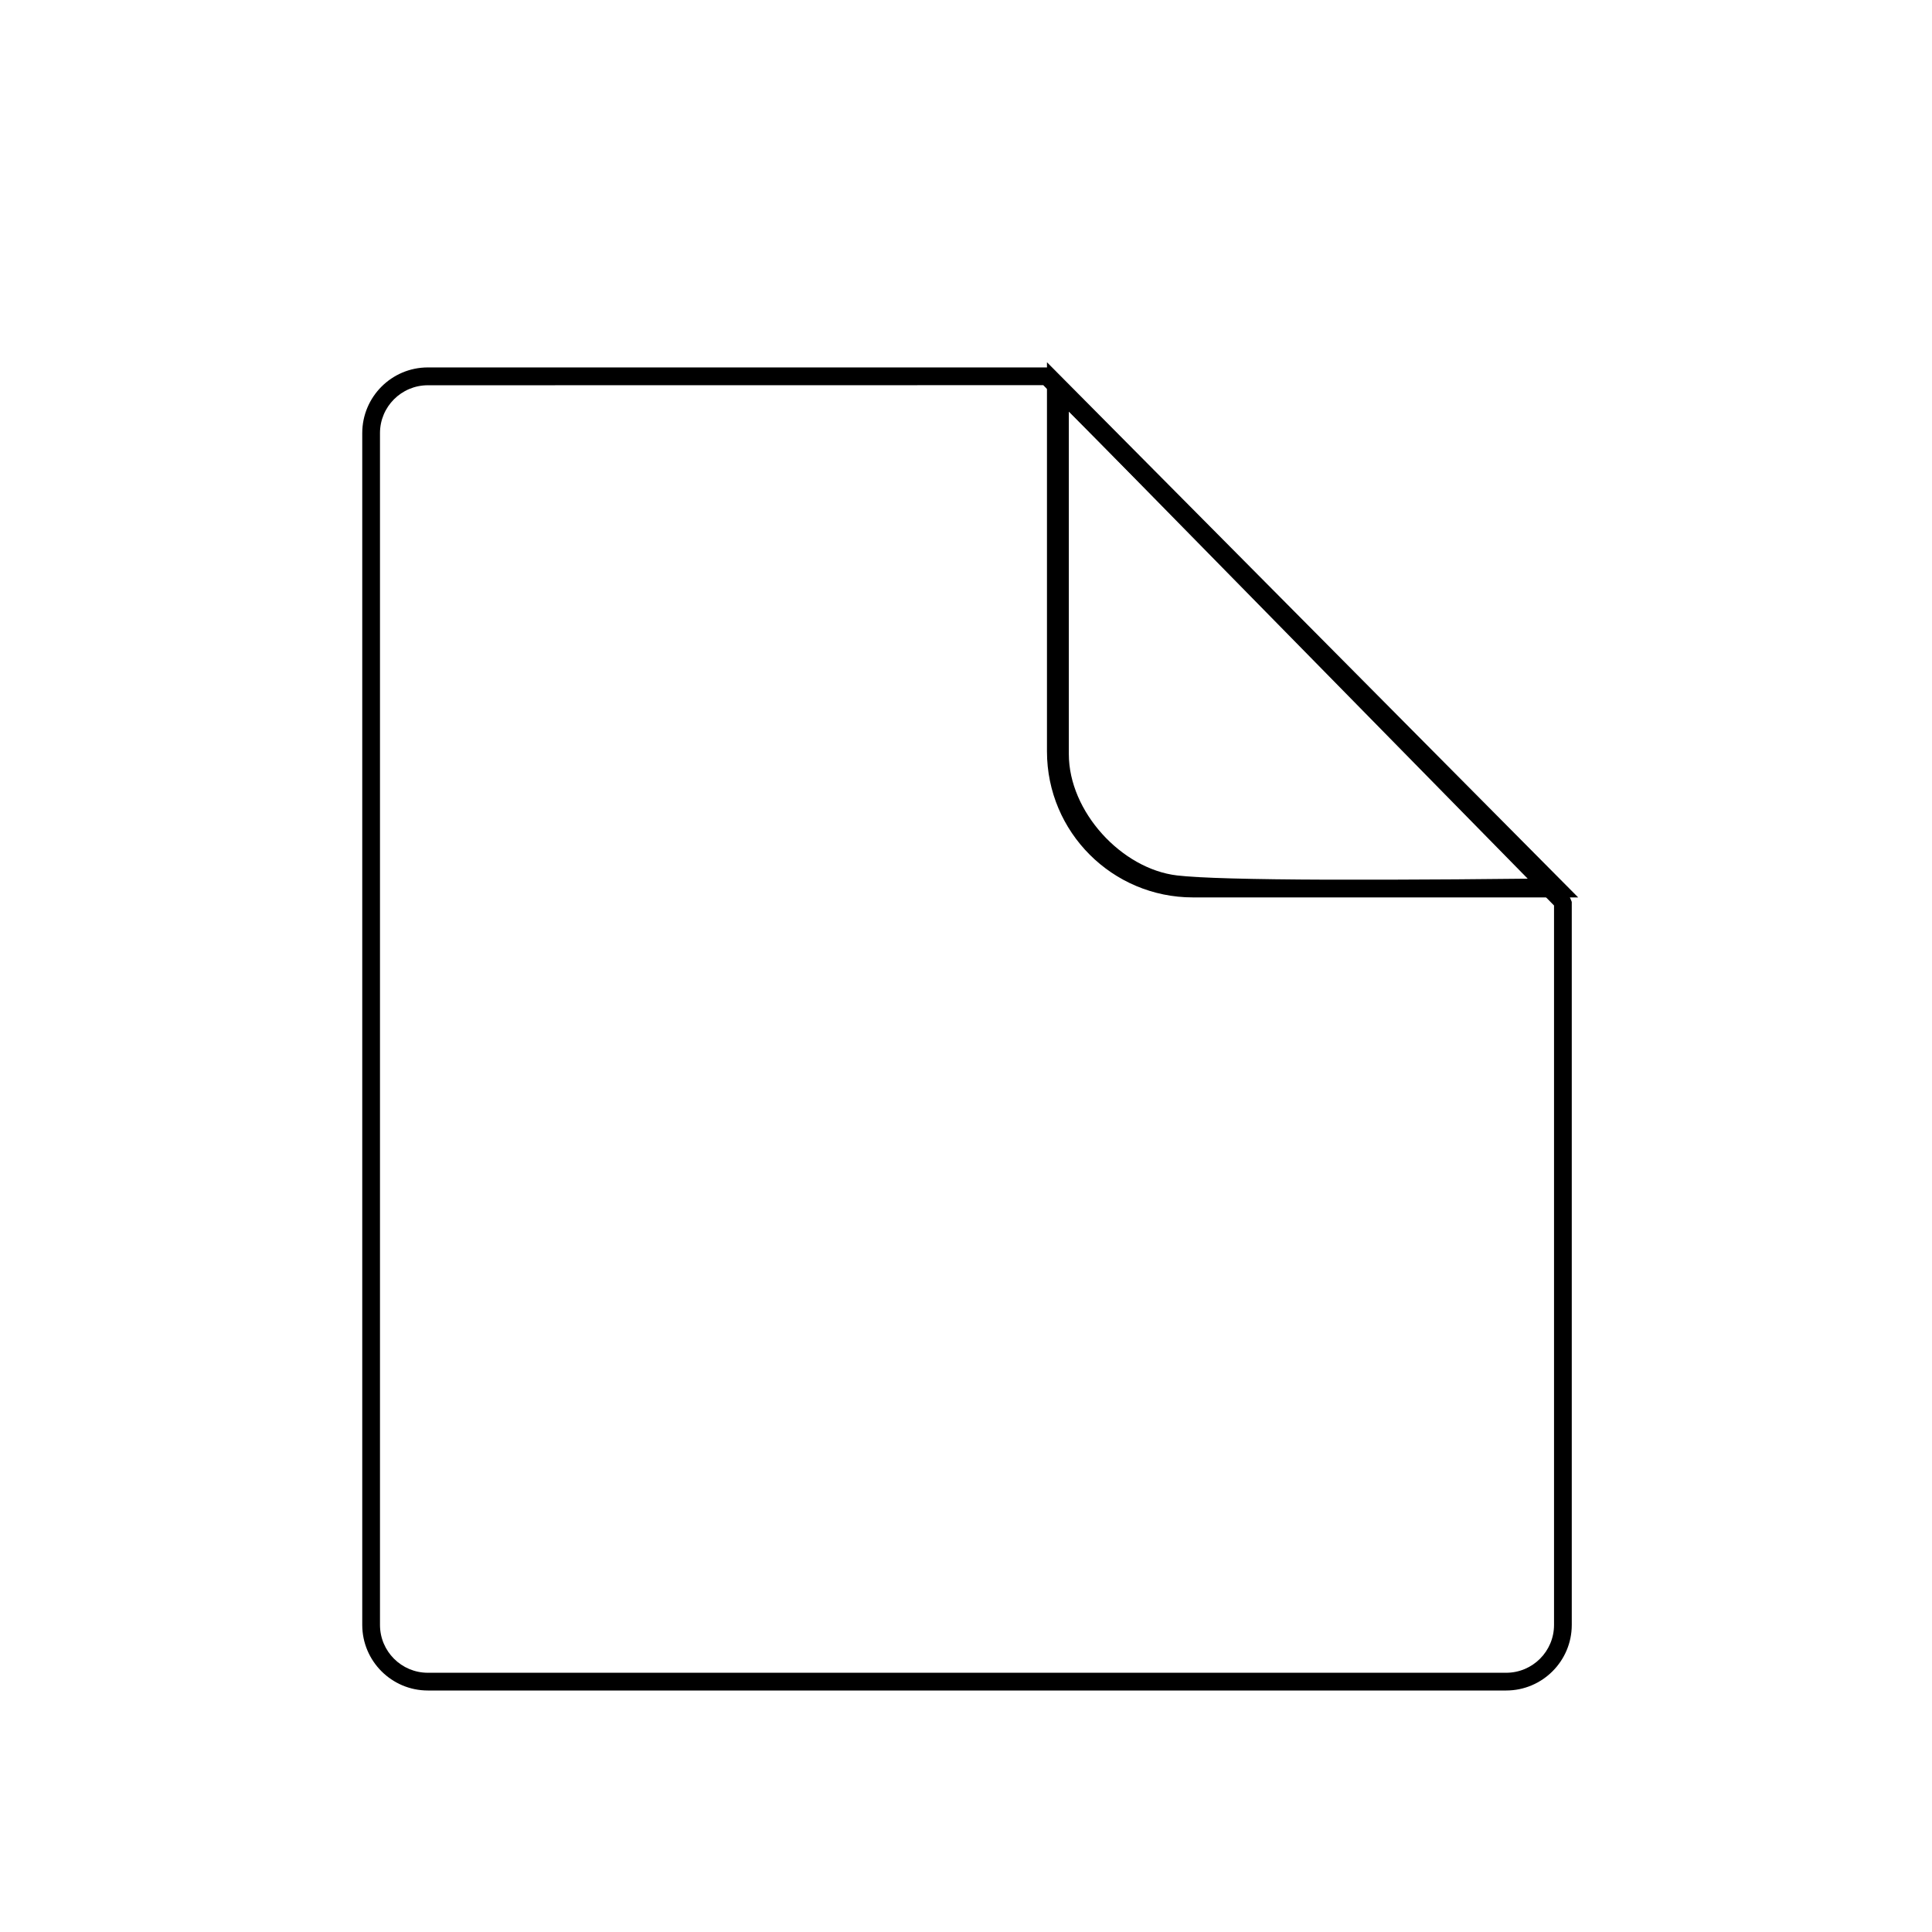
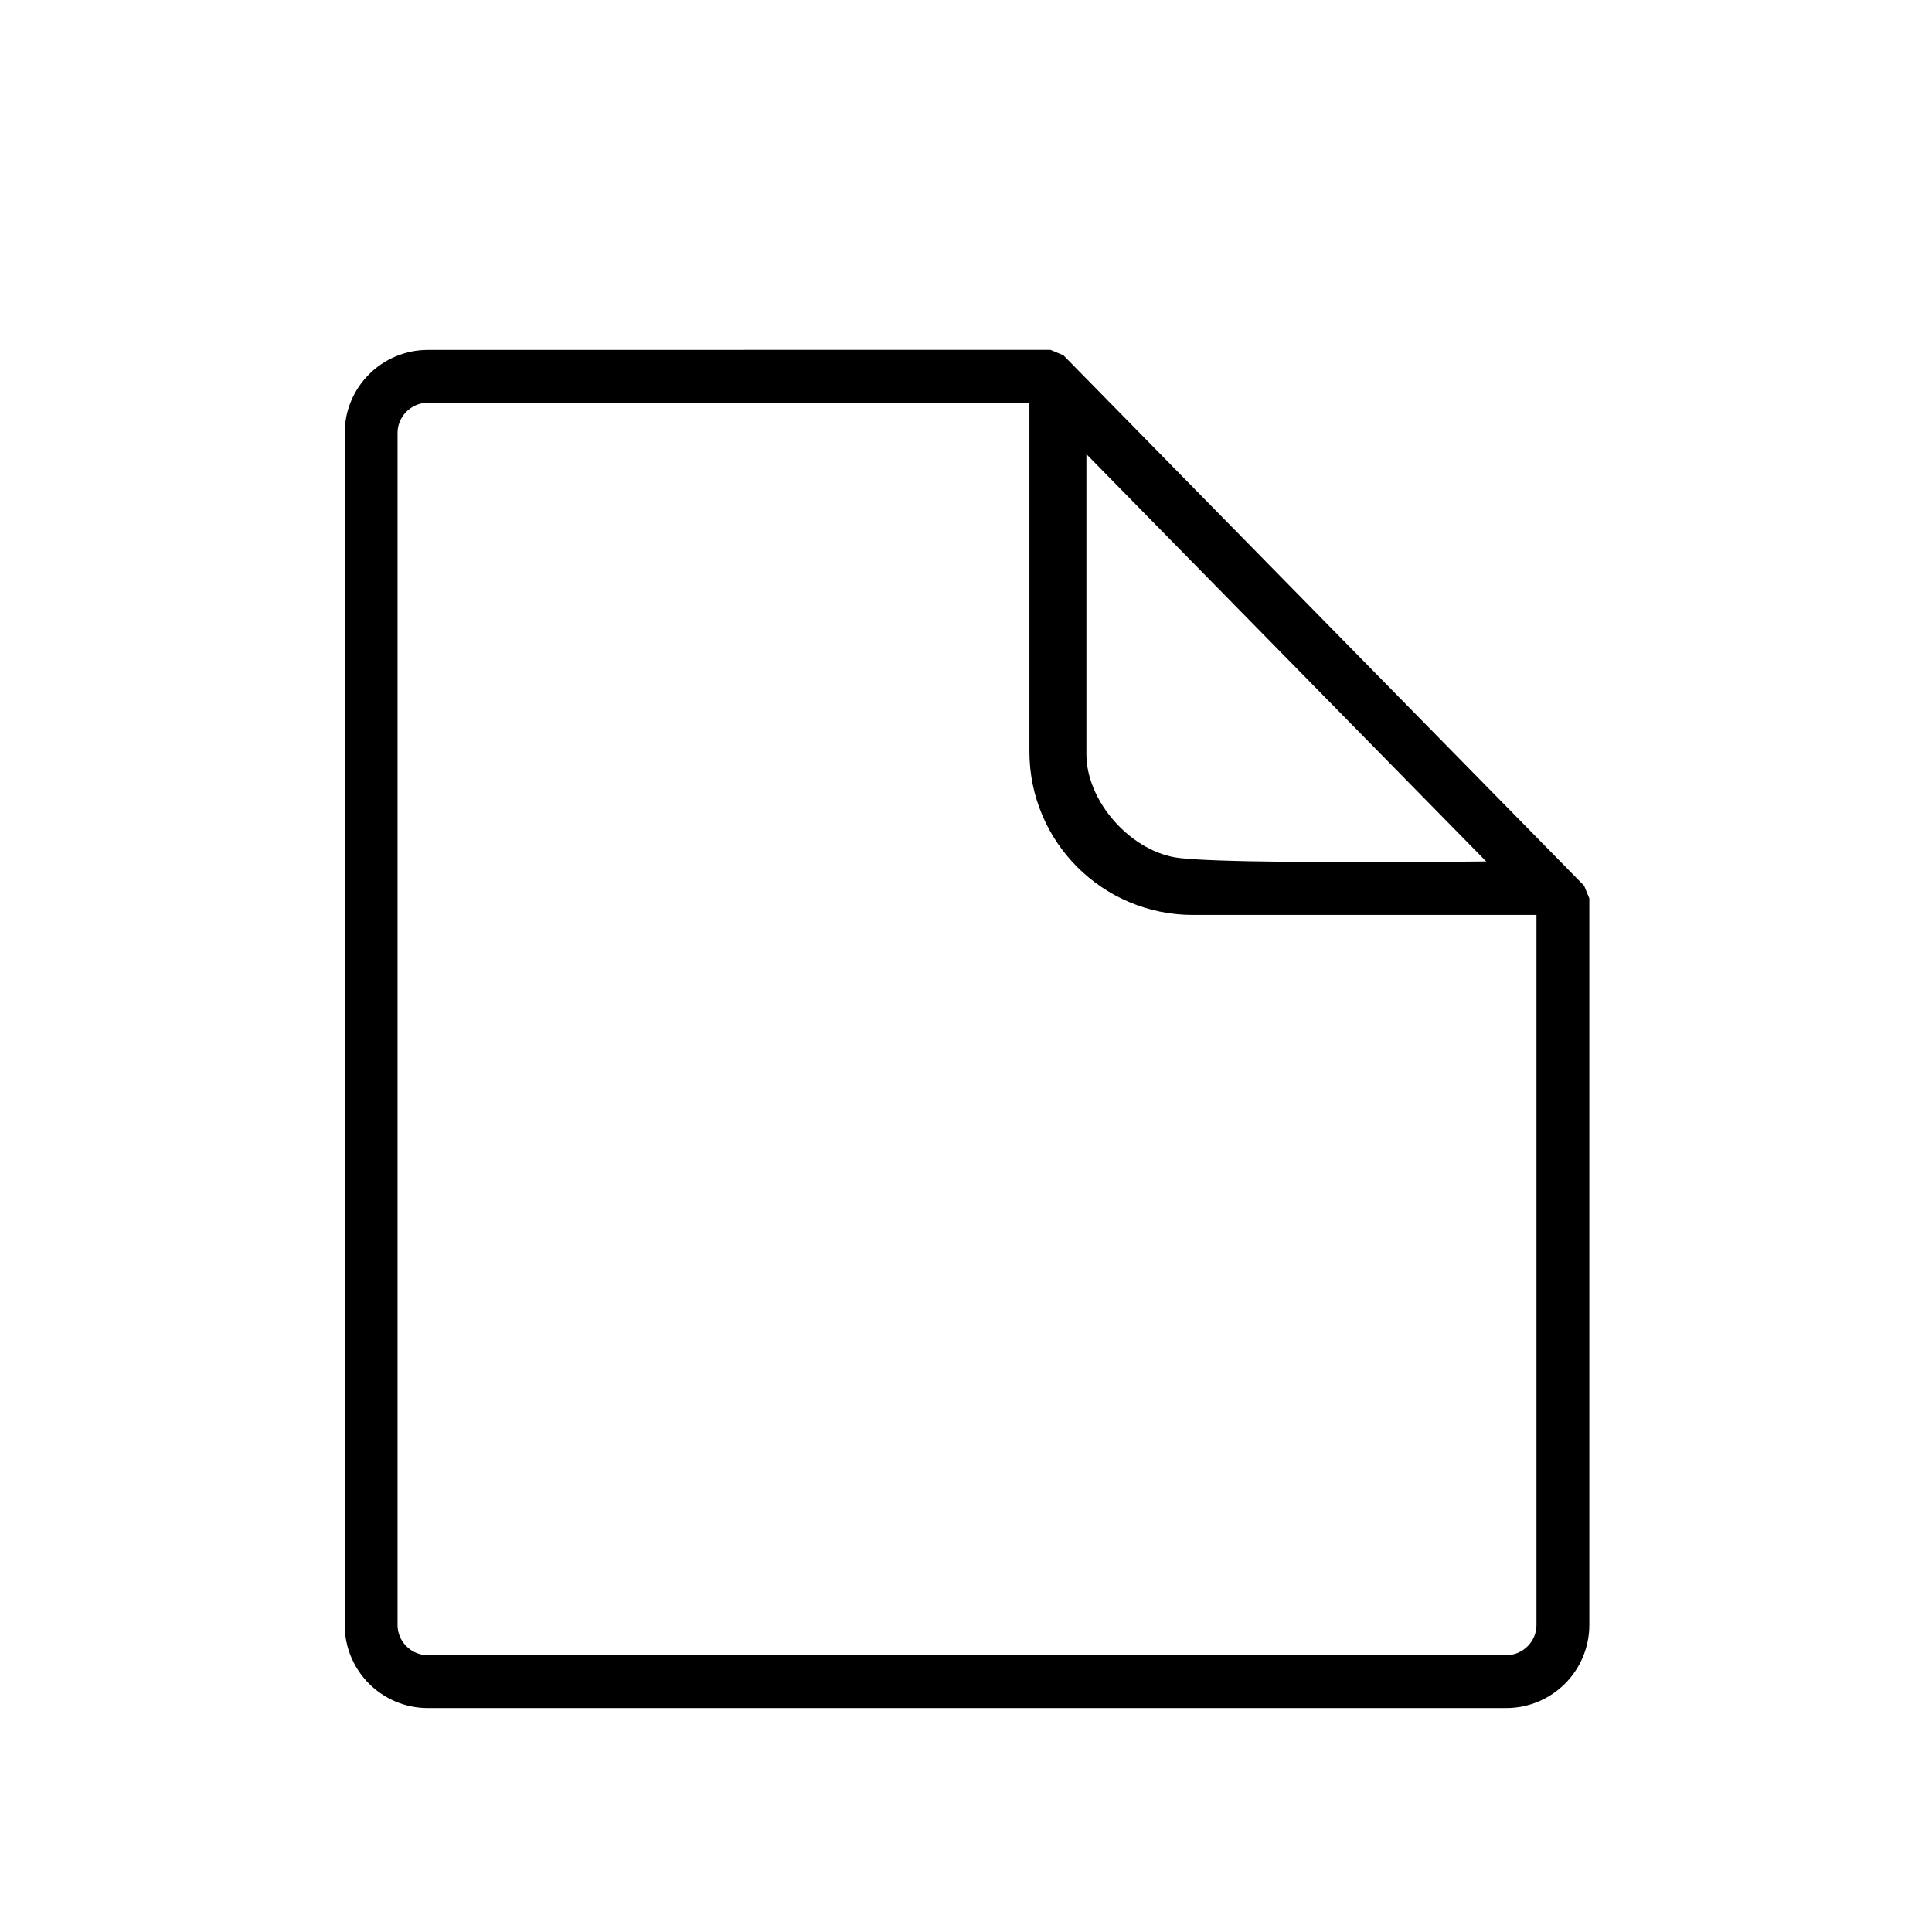
<svg xmlns="http://www.w3.org/2000/svg" width="22px" height="22px" viewBox="0 0 22 22" version="1.1">
  <g id="页面-1" stroke="none" stroke-width="1" fill="none" fill-rule="evenodd">
    <g id="folder-txt">
      <rect id="矩形" x="0" y="0" width="22" height="22" rx="1" />
-       <g id="编组-13" transform="translate(4.125, 4.125)" fill="#000000" fill-rule="nonzero">
-         <path d="M7.869,0.089 L7.797,0.059 L0.747,0.059 C0.335,0.059 -5.87724314e-15,0.394 -5.87724314e-15,0.807 L-5.87724314e-15,14.378 C-5.87724314e-15,14.79 0.335,15.125 0.747,15.125 L13.026,15.125 C13.438,15.125 13.773,14.79 13.773,14.378 L13.773,6.145 L13.744,6.074 L7.869,0.089 Z M7.755,0.261 L13.571,6.186 L13.571,14.378 C13.571,14.679 13.327,14.923 13.026,14.923 L0.747,14.923 C0.446,14.923 0.202,14.679 0.202,14.378 L0.202,0.807 C0.202,0.506 0.446,0.262 0.747,0.262 L7.755,0.261 Z" id="路径" />
-         <path d="M7.797,-3.35842465e-15 L13.846,6.094 L9.459,6.094 C8.541,6.094 7.797,5.35 7.797,4.432 L7.797,-3.35842465e-15 Z M8.046,0.562 L8.046,4.463 C8.046,5.116 8.646,5.77 9.28,5.844 C9.53,5.873 10.105,5.889 11.004,5.892 L11.679,5.892 C12.164,5.891 12.717,5.887 13.34,5.88 L8.046,0.562 Z" id="形状结合" />
+       <g id="编组-13" transform="translate(4.125, 4.18386)" fill="#000000" fill-rule="nonzero" stroke="#000000" stroke-width="0.4">
+         <path d="M7.869,0.03 L7.797,0 L0.747,0.001 C0.335,0.001 0,0.335 0,0.748 L0,14.319 C0,14.732 0.335,15.066 0.747,15.066 L13.026,15.066 C13.438,15.066 13.773,14.732 13.773,14.319 L13.773,6.086 L13.744,6.015 L7.869,0.03 Z M7.755,0.202 L13.571,6.127 L13.571,14.319 C13.571,14.62 13.327,14.864 13.026,14.864 L0.747,14.864 C0.446,14.864 0.202,14.62 0.202,14.319 L0.202,0.748 C0.202,0.447 0.446,0.203 0.747,0.203 L7.755,0.202 Z" id="路径" />
+         <path d="M7.797,0.412 L8.046,0.665 L8.046,4.404 C8.046,5.058 8.646,5.711 9.28,5.785 C9.69,5.833 10.973,5.845 13.129,5.823 L13.34,6.035 L9.459,6.035 C8.541,6.035 7.797,5.291 7.797,4.374 L7.797,0.412 Z" id="形状结合" />
      </g>
    </g>
  </g>
</svg>
